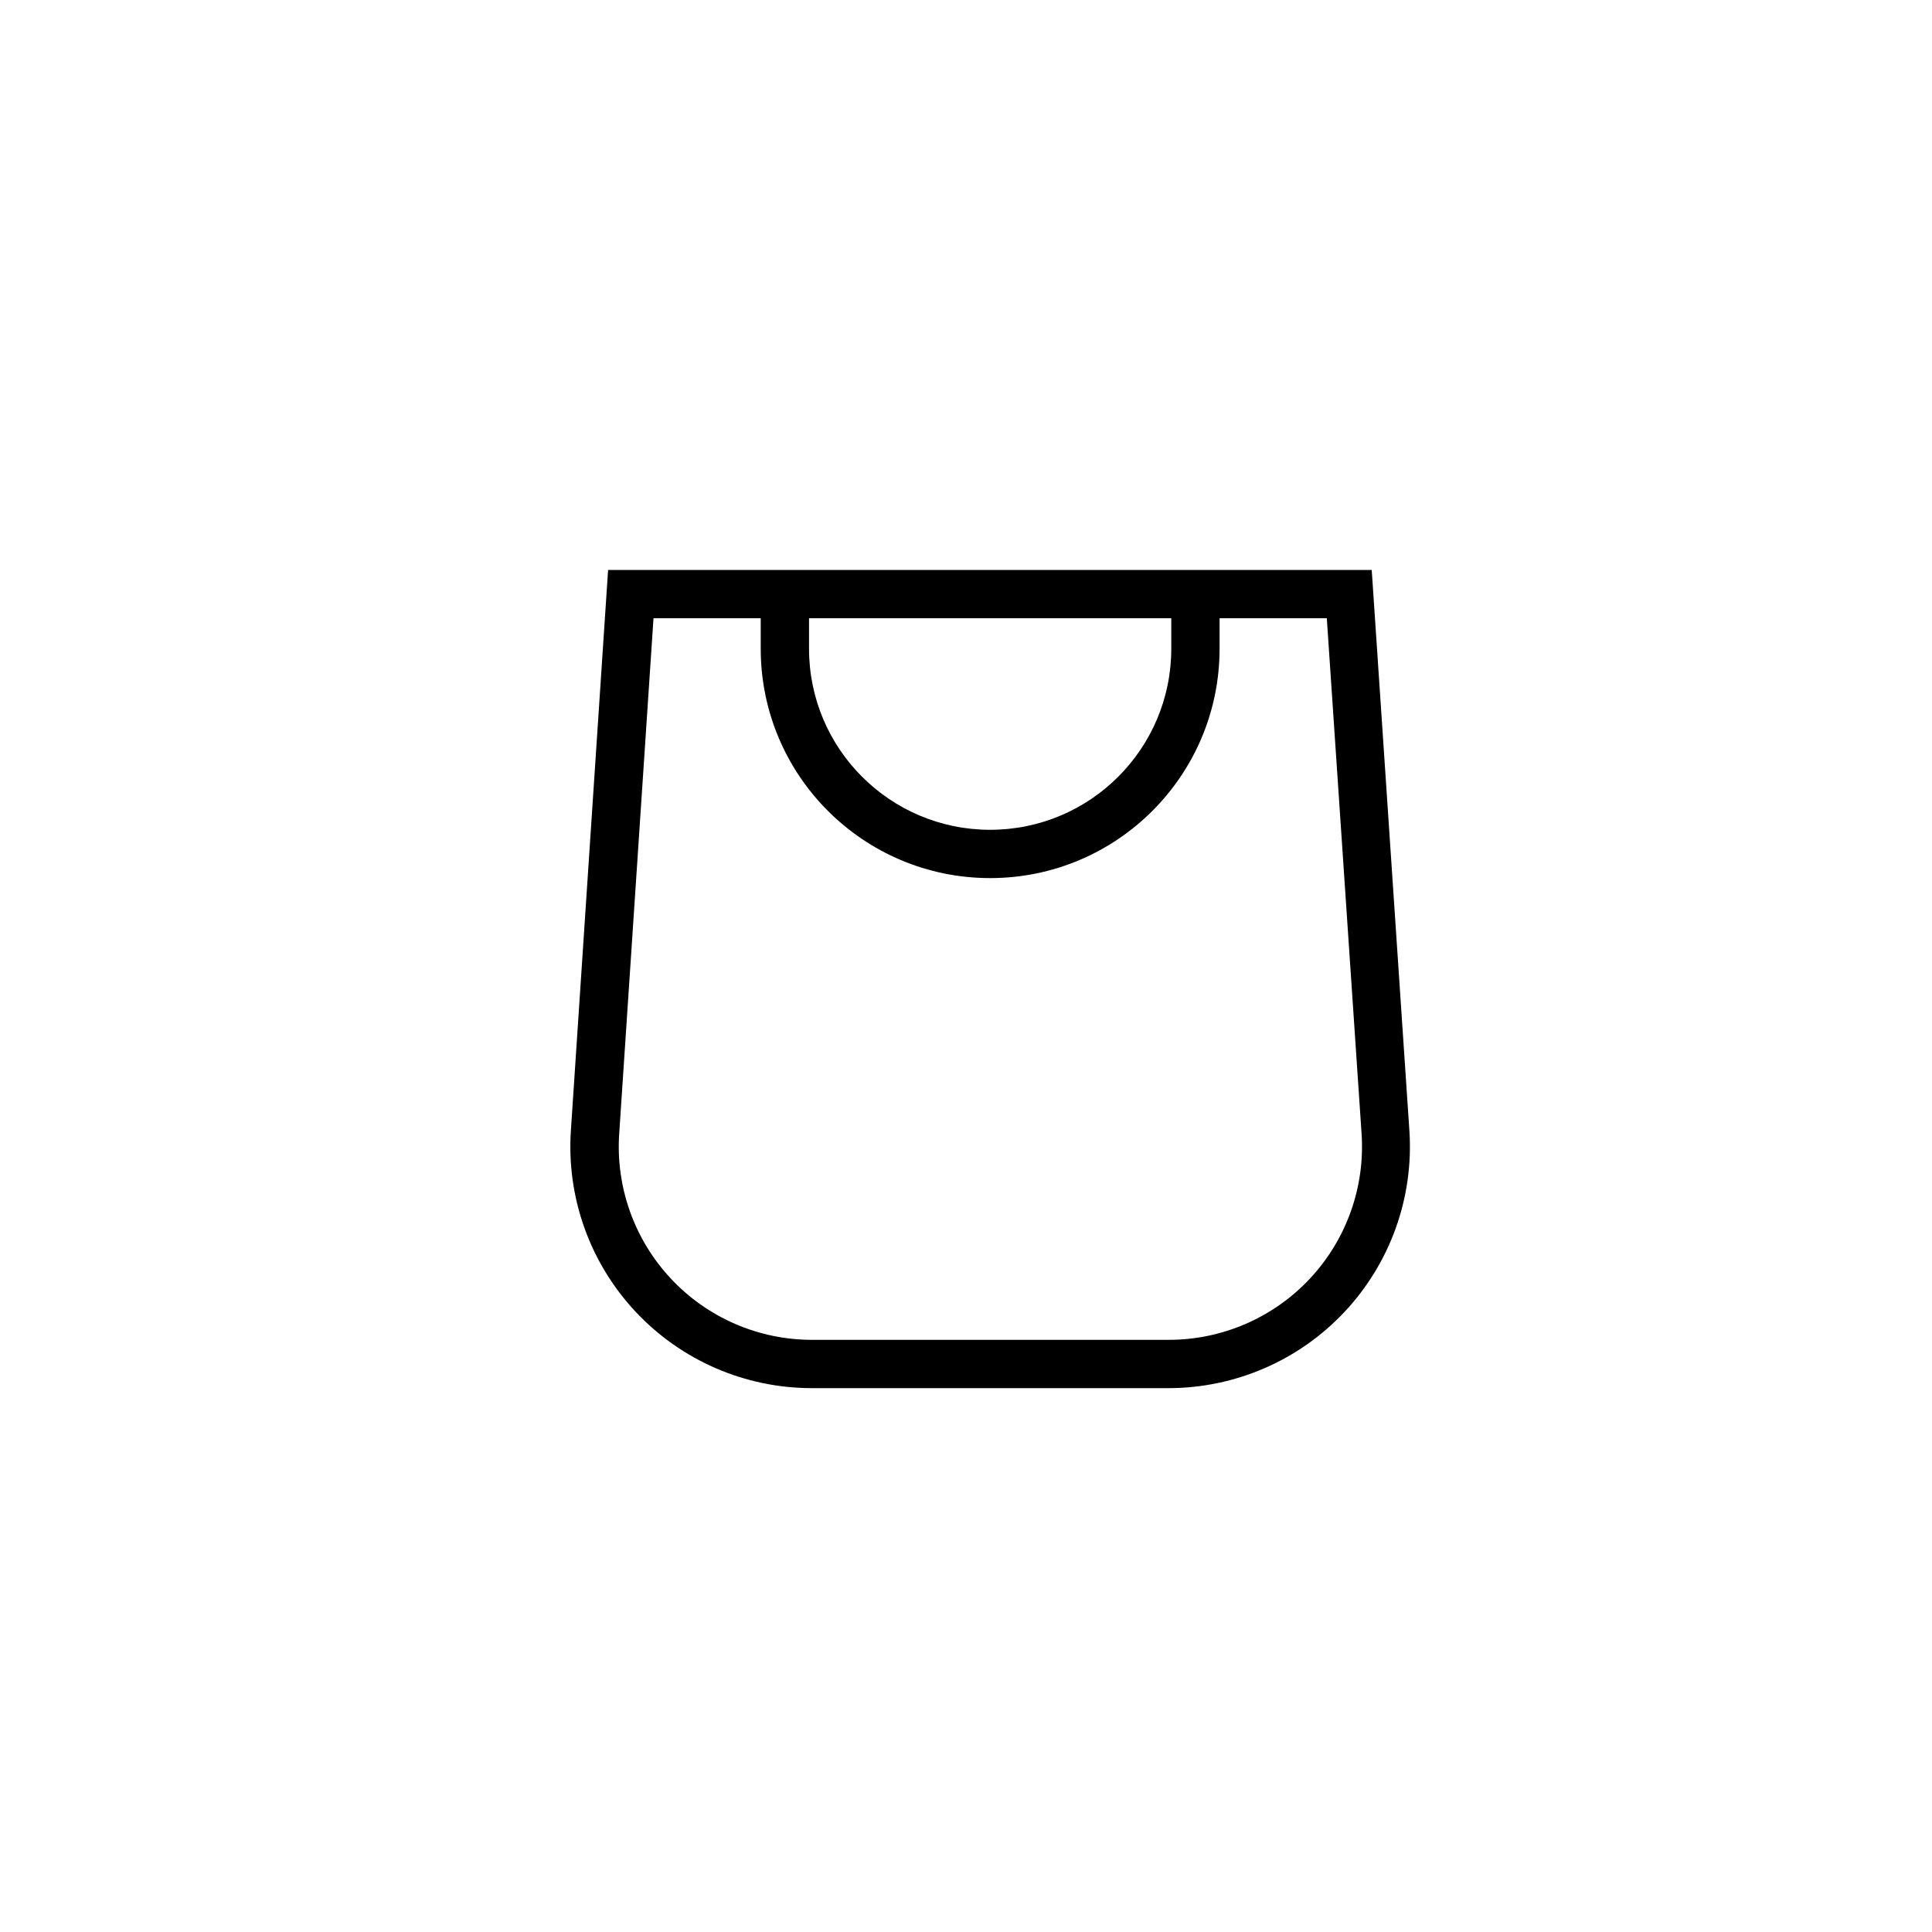
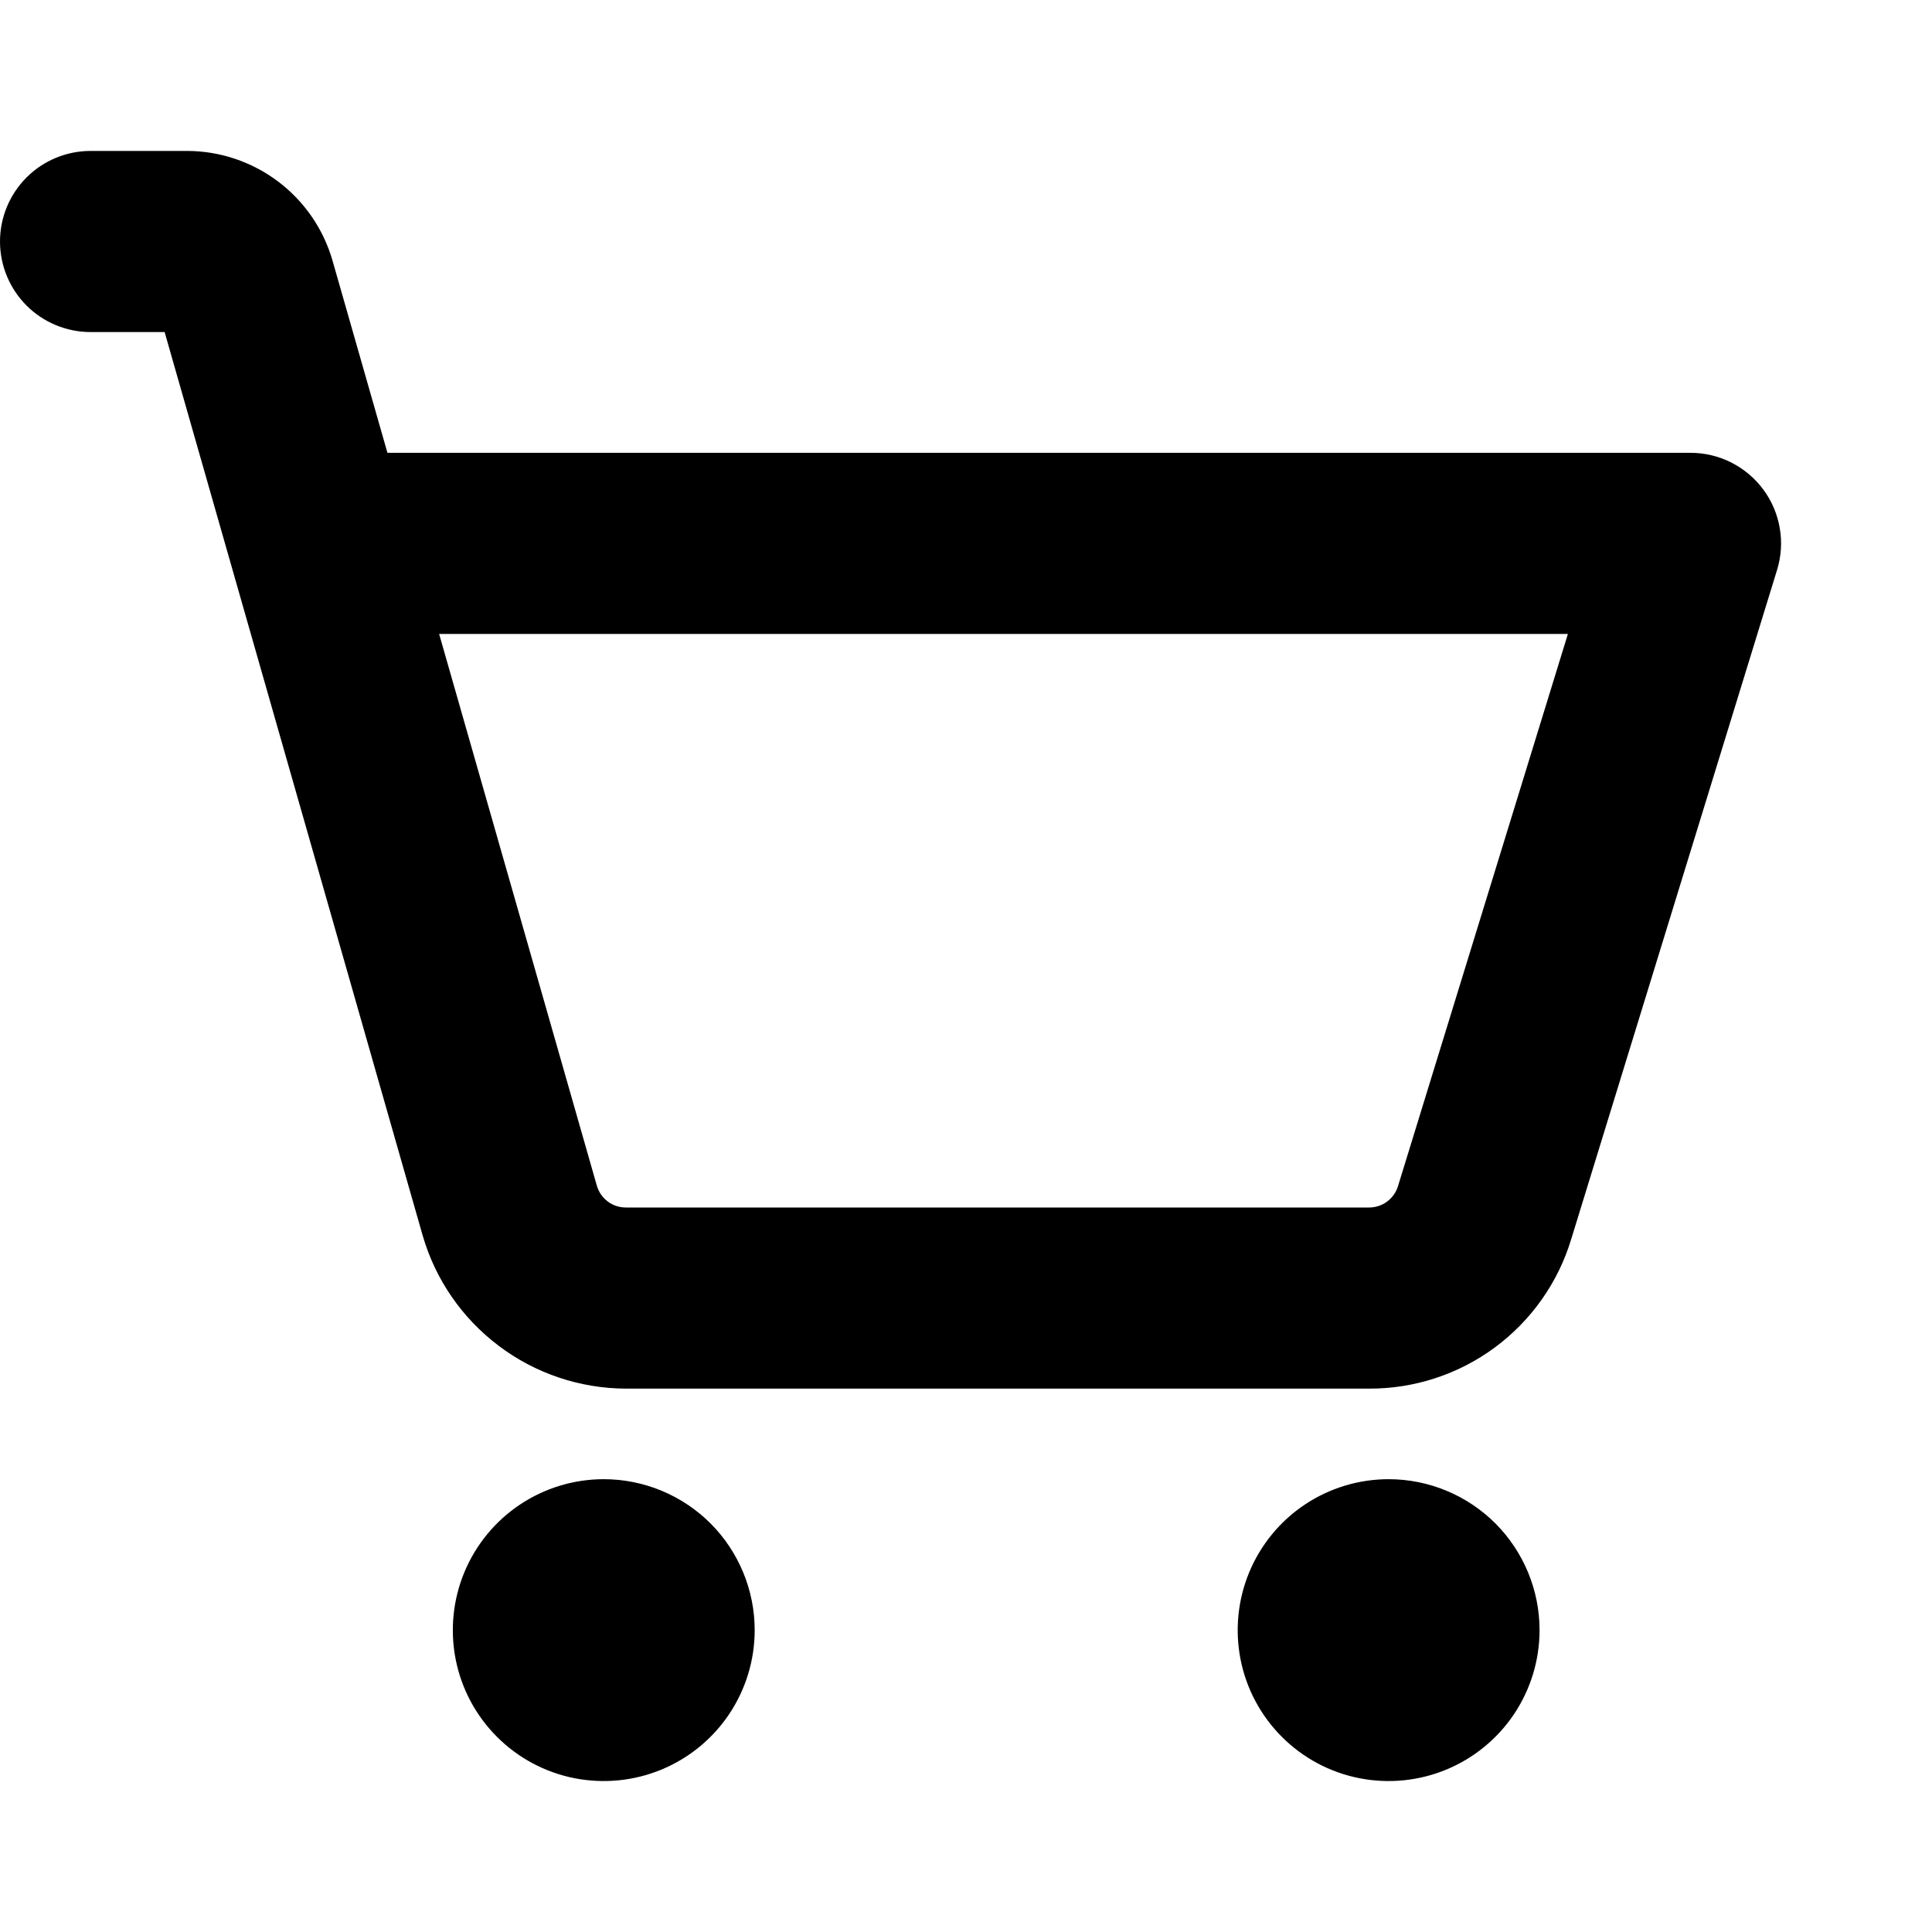
- <svg xmlns="http://www.w3.org/2000/svg" fill="none" class="icon icon-cart-empty" viewBox="0 0 40 40">
-   <path fill="currentColor" fill-rule="evenodd" d="M15.75 11.8h-3.16l-.77 11.6a5 5 0 0 0 4.99 5.34h7.38a5 5 0 0 0 4.99-5.33L28.4 11.8zm0 1h-2.22l-.71 10.67a4 4 0 0 0 3.99 4.27h7.38a4 4 0 0 0 4-4.27l-.72-10.67h-2.22v.63a4.75 4.75 0 1 1-9.5 0zm8.5 0h-7.5v.63a3.75 3.75 0 1 0 7.5 0z" />
+ <svg xmlns="http://www.w3.org/2000/svg" fill="none" class="icon icon-cart-empty" viewBox="0 0 24 24">
+   <path fill="currentColor" d="M9.375 20.25C9.375 20.621 9.265 20.983 9.059 21.292C8.853 21.6 8.56 21.84 8.218 21.982C7.875 22.124 7.498 22.161 7.134 22.089C6.77 22.017 6.436 21.838 6.174 21.576C5.912 21.314 5.733 20.98 5.661 20.616C5.589 20.252 5.626 19.875 5.768 19.532C5.91 19.19 6.15 18.897 6.458 18.691C6.767 18.485 7.129 18.375 7.5 18.375C7.997 18.375 8.474 18.573 8.826 18.924C9.177 19.276 9.375 19.753 9.375 20.25ZM17.25 18.375C16.879 18.375 16.517 18.485 16.208 18.691C15.9 18.897 15.66 19.19 15.518 19.532C15.376 19.875 15.339 20.252 15.411 20.616C15.483 20.98 15.662 21.314 15.924 21.576C16.186 21.838 16.52 22.017 16.884 22.089C17.248 22.161 17.625 22.124 17.968 21.982C18.31 21.84 18.603 21.6 18.809 21.292C19.015 20.983 19.125 20.621 19.125 20.25C19.125 19.753 18.927 19.276 18.576 18.924C18.224 18.573 17.747 18.375 17.25 18.375ZM22.075 7.081L19.517 15.397C19.354 15.934 19.021 16.405 18.569 16.739C18.117 17.073 17.569 17.252 17.007 17.25H7.775C7.205 17.248 6.65 17.062 6.195 16.718C5.74 16.375 5.408 15.894 5.25 15.346L2.045 4.125H1.125C0.827 4.125 0.54 4.006 0.33 3.796C0.119 3.585 0 3.298 0 3C0 2.702 0.119 2.415 0.33 2.204C0.54 1.994 0.827 1.875 1.125 1.875H2.327C2.734 1.876 3.13 2.01 3.455 2.255C3.78 2.5 4.017 2.844 4.13 3.235L4.813 5.625H21C21.176 5.625 21.35 5.666 21.507 5.746C21.664 5.825 21.8 5.94 21.905 6.082C22.01 6.223 22.079 6.387 22.109 6.561C22.139 6.735 22.127 6.913 22.075 7.081ZM19.477 7.875H5.455L7.414 14.728C7.436 14.806 7.484 14.876 7.549 14.925C7.614 14.974 7.693 15 7.775 15H17.007C17.087 15 17.166 14.975 17.23 14.927C17.295 14.879 17.343 14.812 17.366 14.736L19.477 7.875Z" />
</svg>
